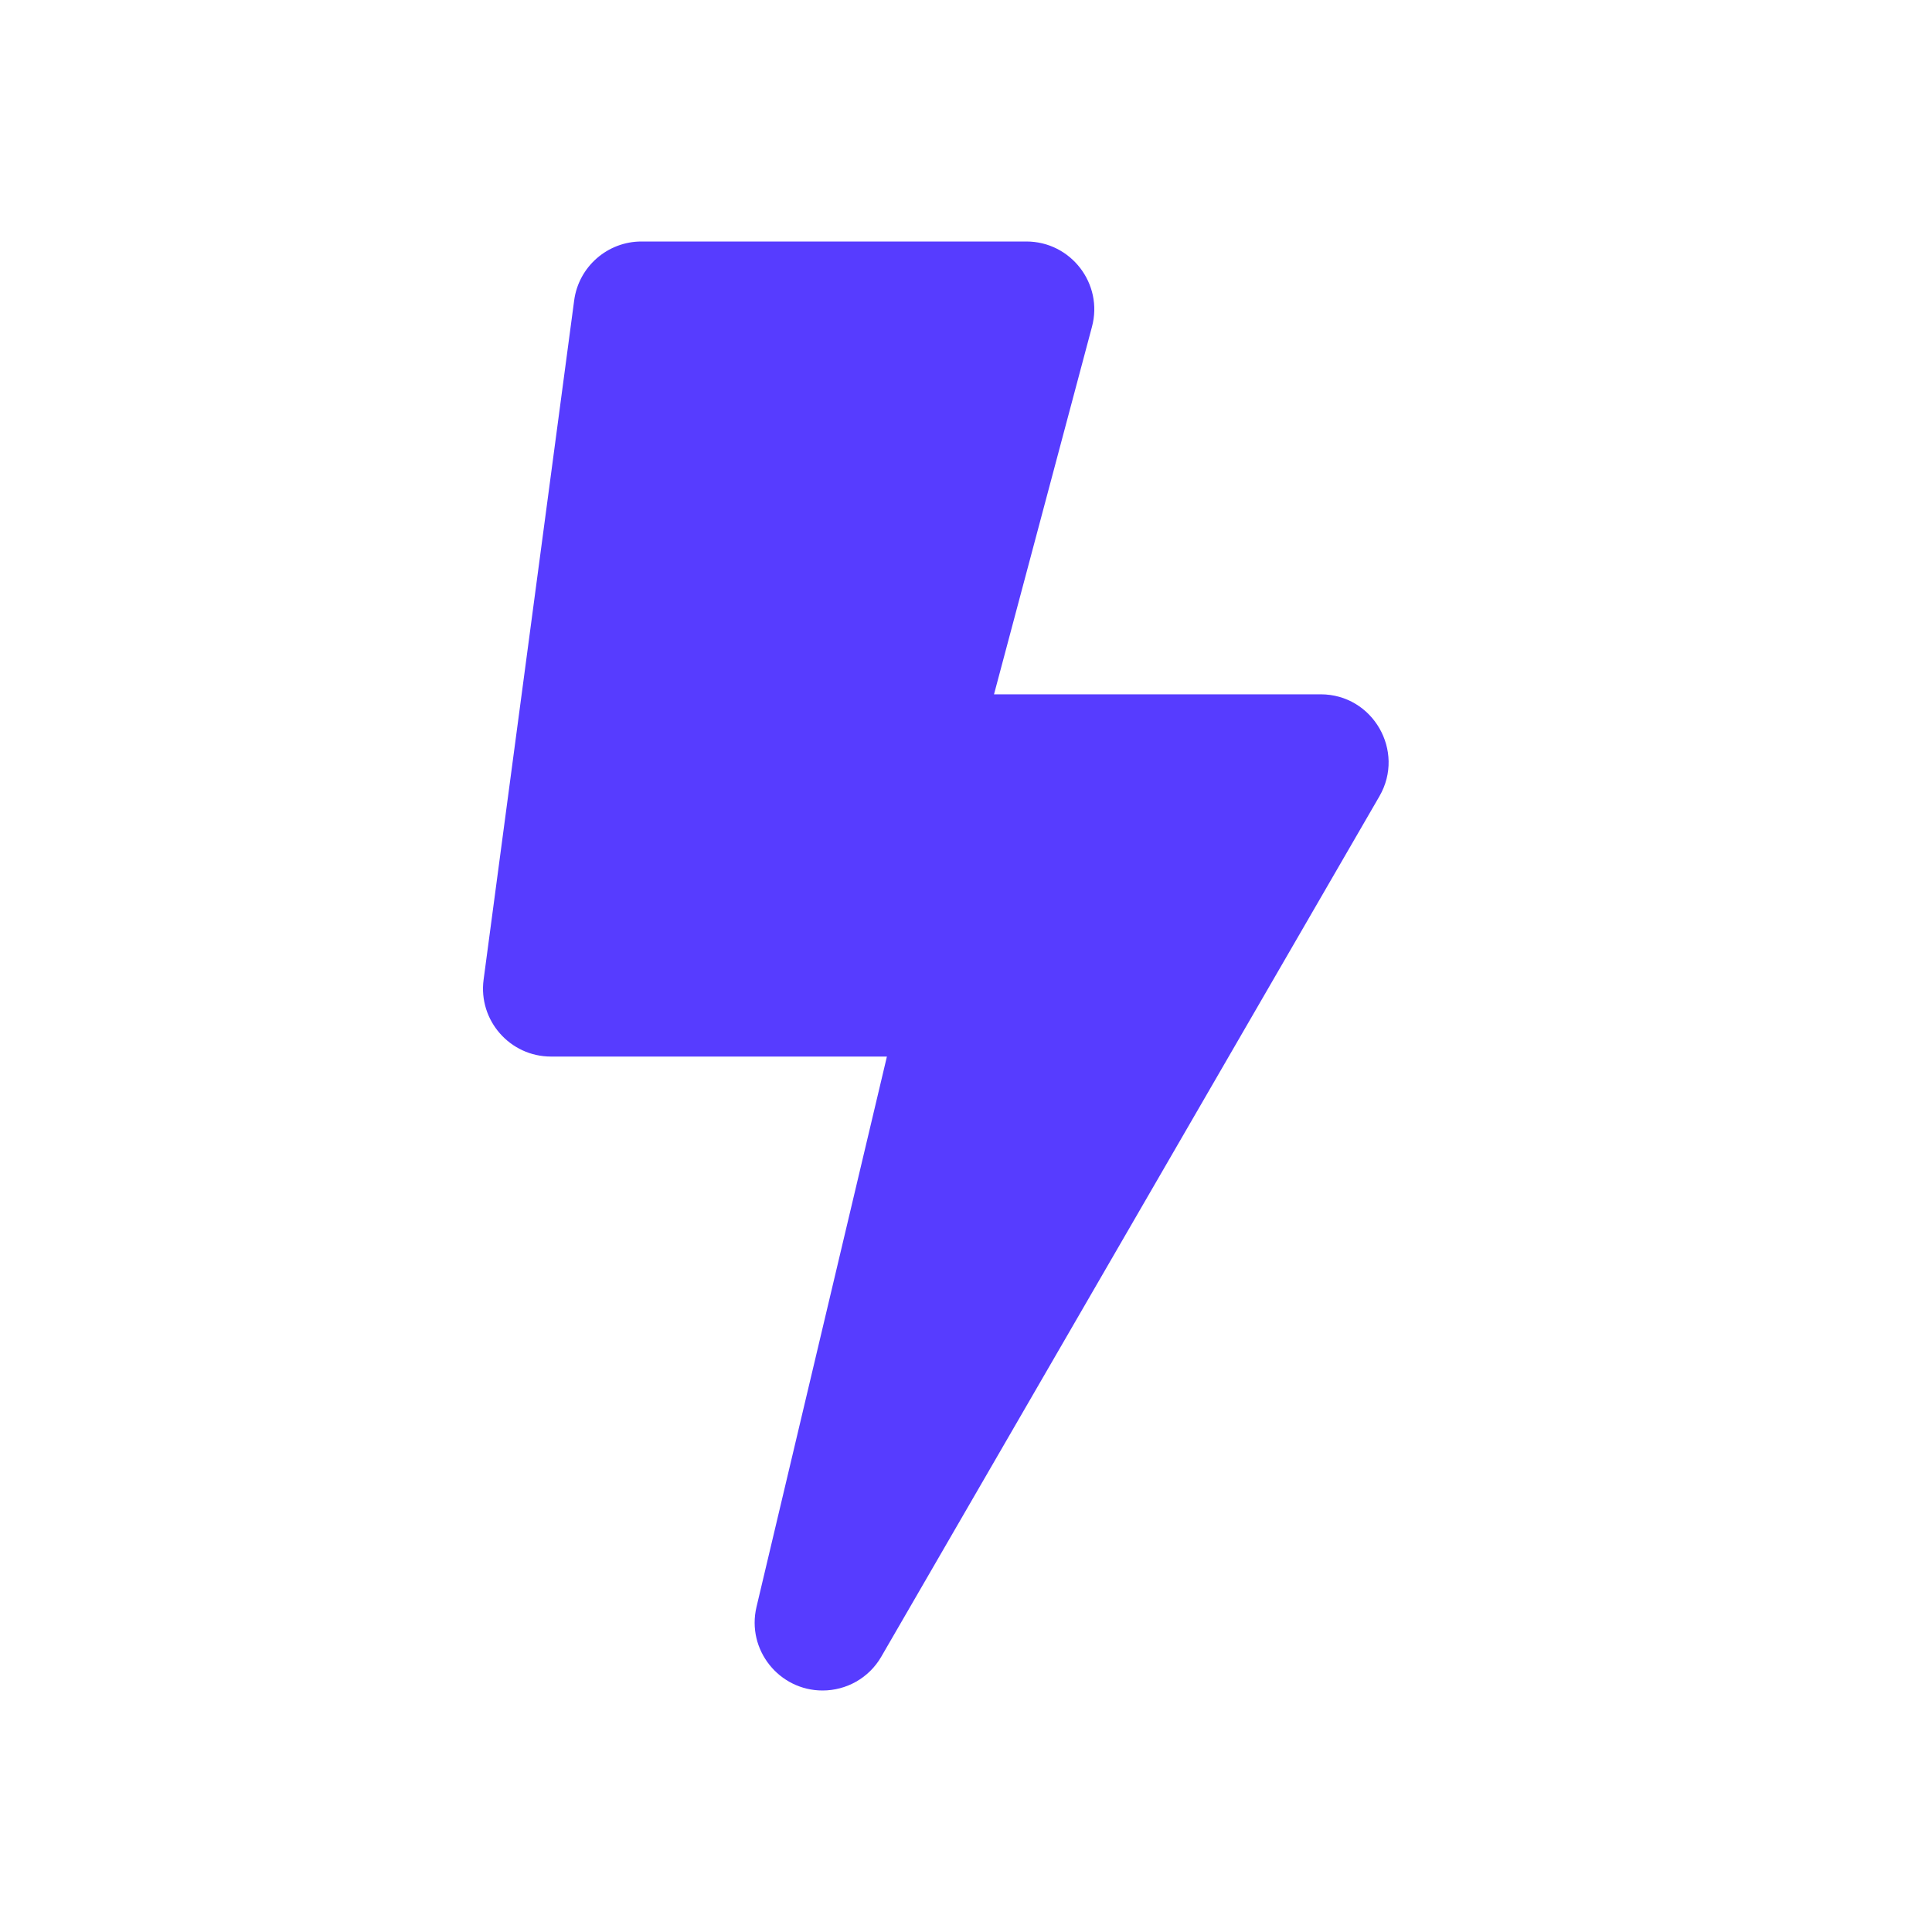
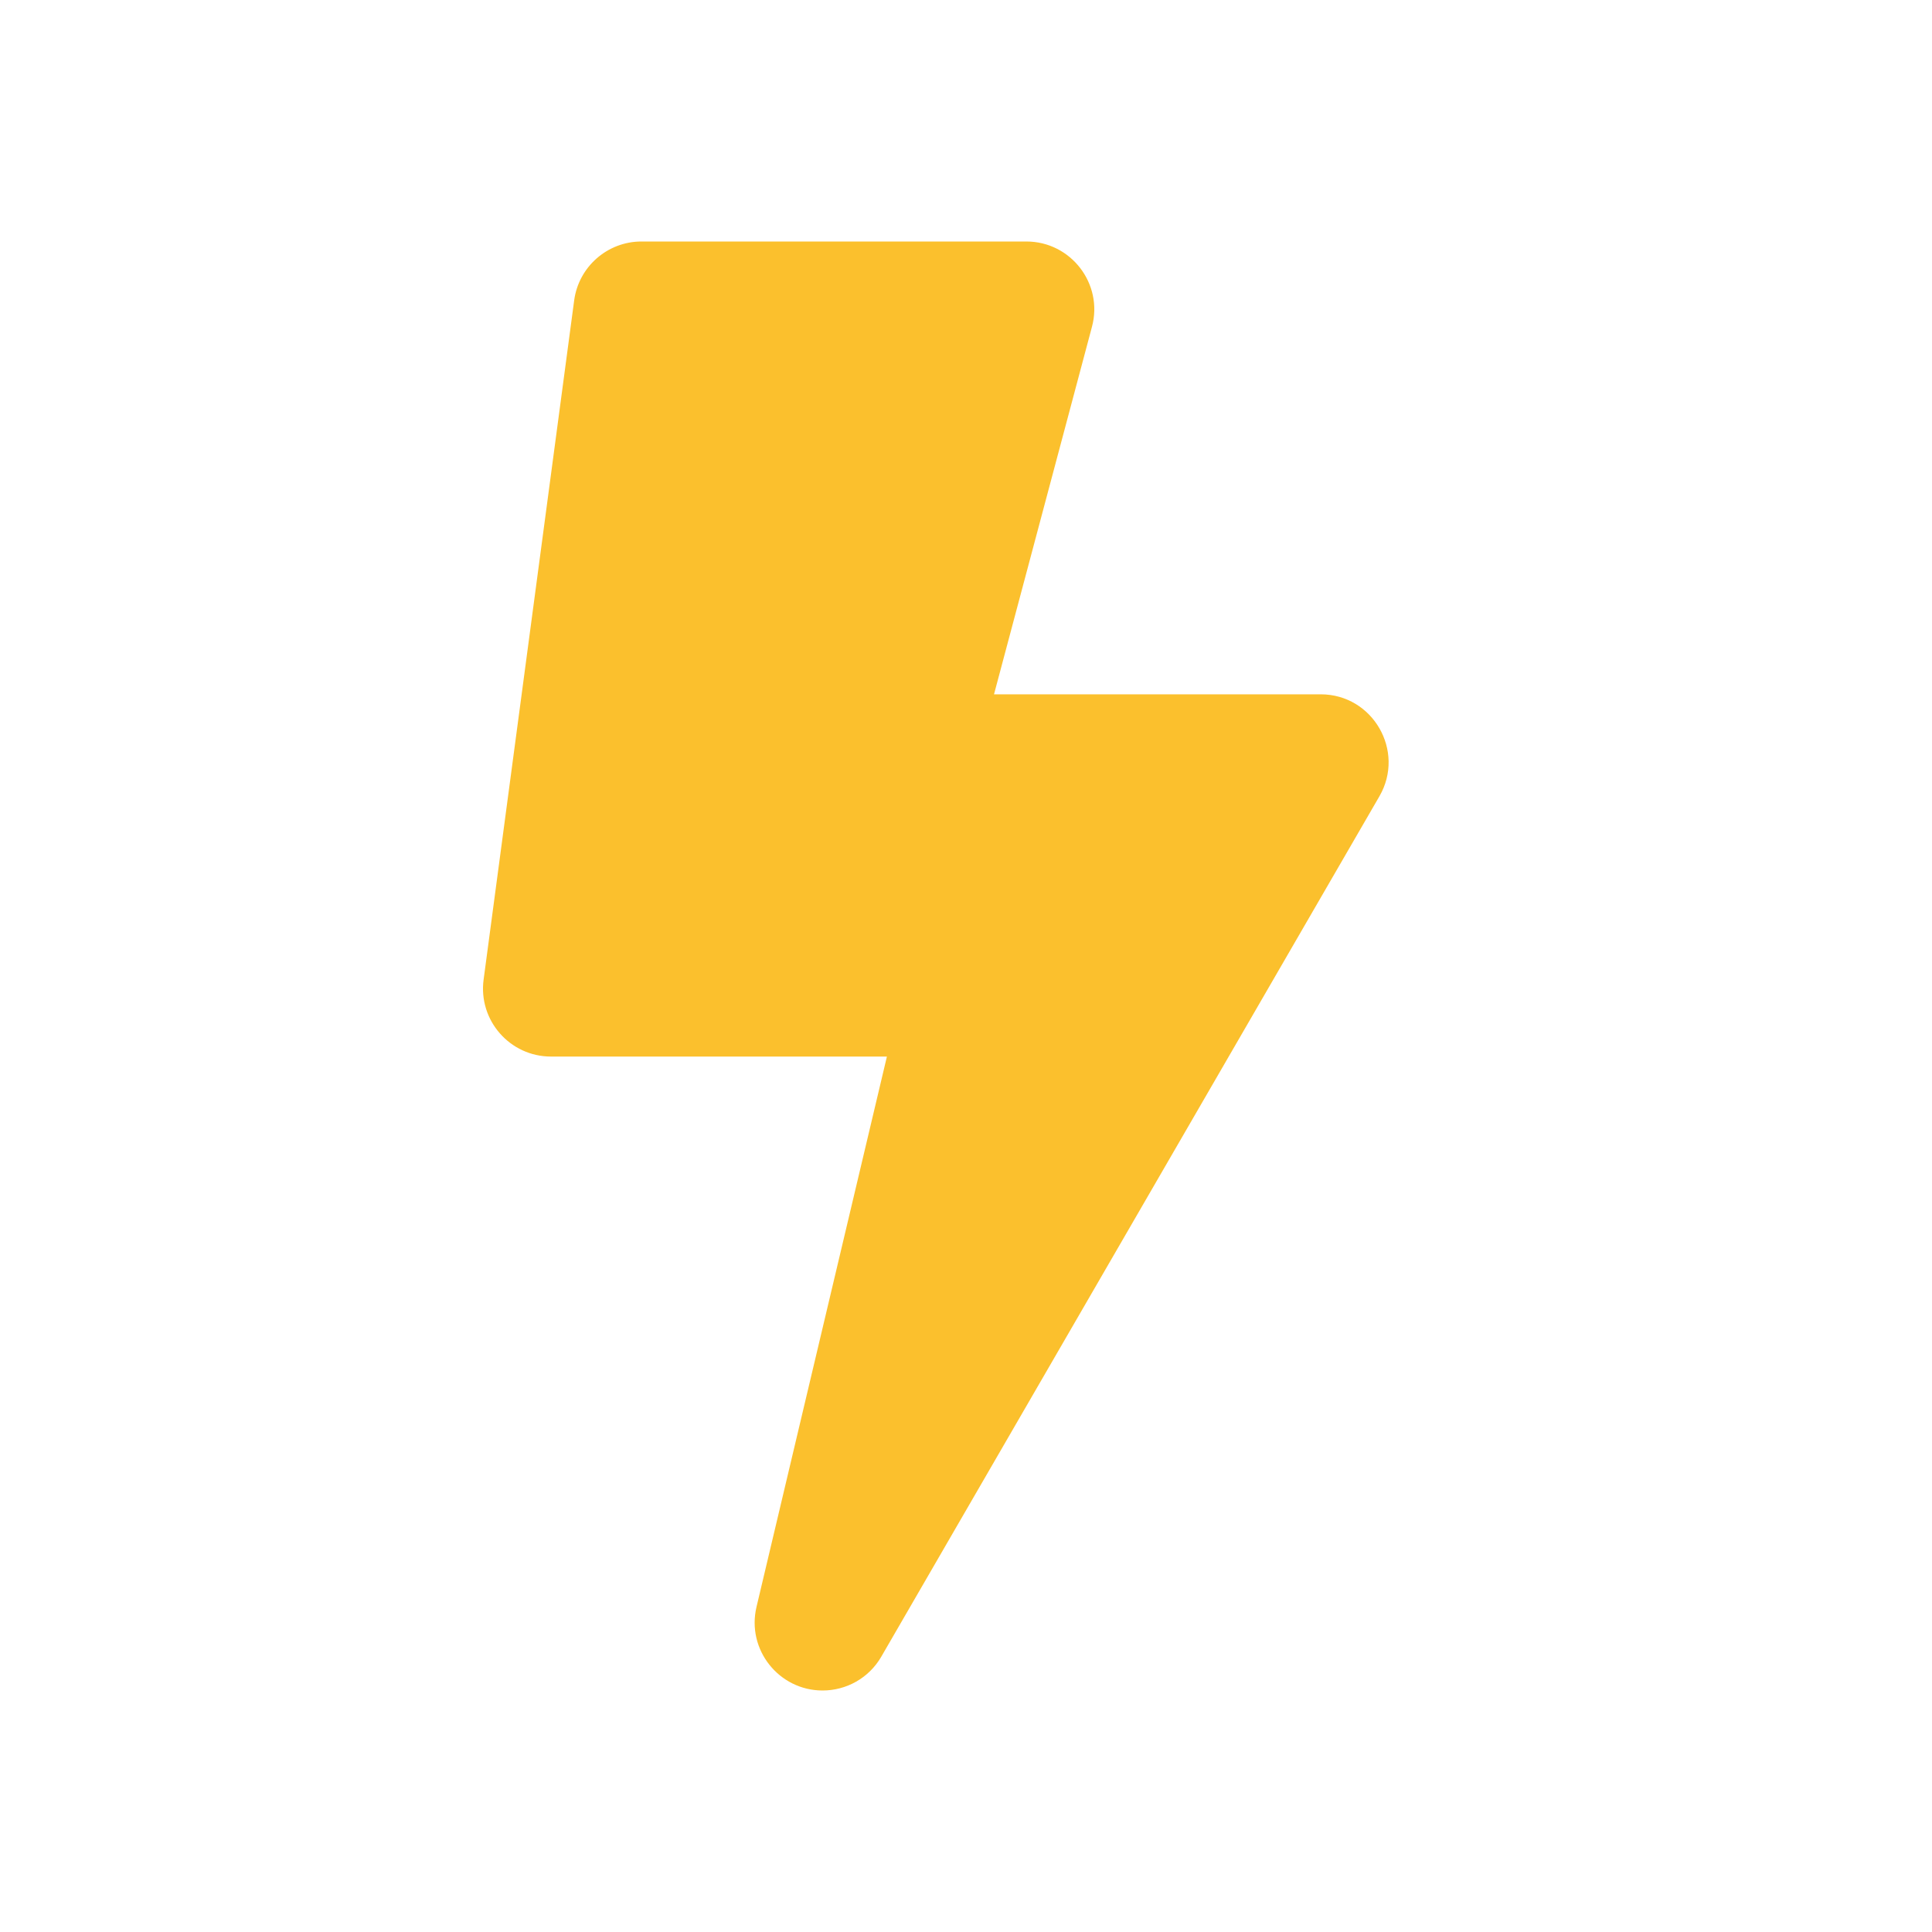
<svg xmlns="http://www.w3.org/2000/svg" width="16" height="16" viewBox="0 0 16 16" fill="none">
-   <path d="M10.937 5.75H8.232L9.043 2.707C9.139 2.351 8.869 2 8.5 2H5.312C5.031 2 4.792 2.209 4.755 2.488L4.005 8.113C3.96 8.45 4.223 8.75 4.563 8.75H7.345L6.265 13.308C6.181 13.664 6.453 14 6.812 14C7.008 14 7.196 13.898 7.299 13.719L11.424 6.594C11.64 6.22 11.37 5.75 10.937 5.75V5.75Z" fill="#573CFF" />
+   <path d="M10.937 5.75H8.232L9.043 2.707C9.139 2.351 8.869 2 8.5 2H5.312C5.031 2 4.792 2.209 4.755 2.488L4.005 8.113C3.96 8.45 4.223 8.75 4.563 8.75H7.345L6.265 13.308C6.181 13.664 6.453 14 6.812 14C7.008 14 7.196 13.898 7.299 13.719L11.424 6.594C11.64 6.22 11.37 5.75 10.937 5.75V5.75Z" fill="#FBC02D" />
</svg>
